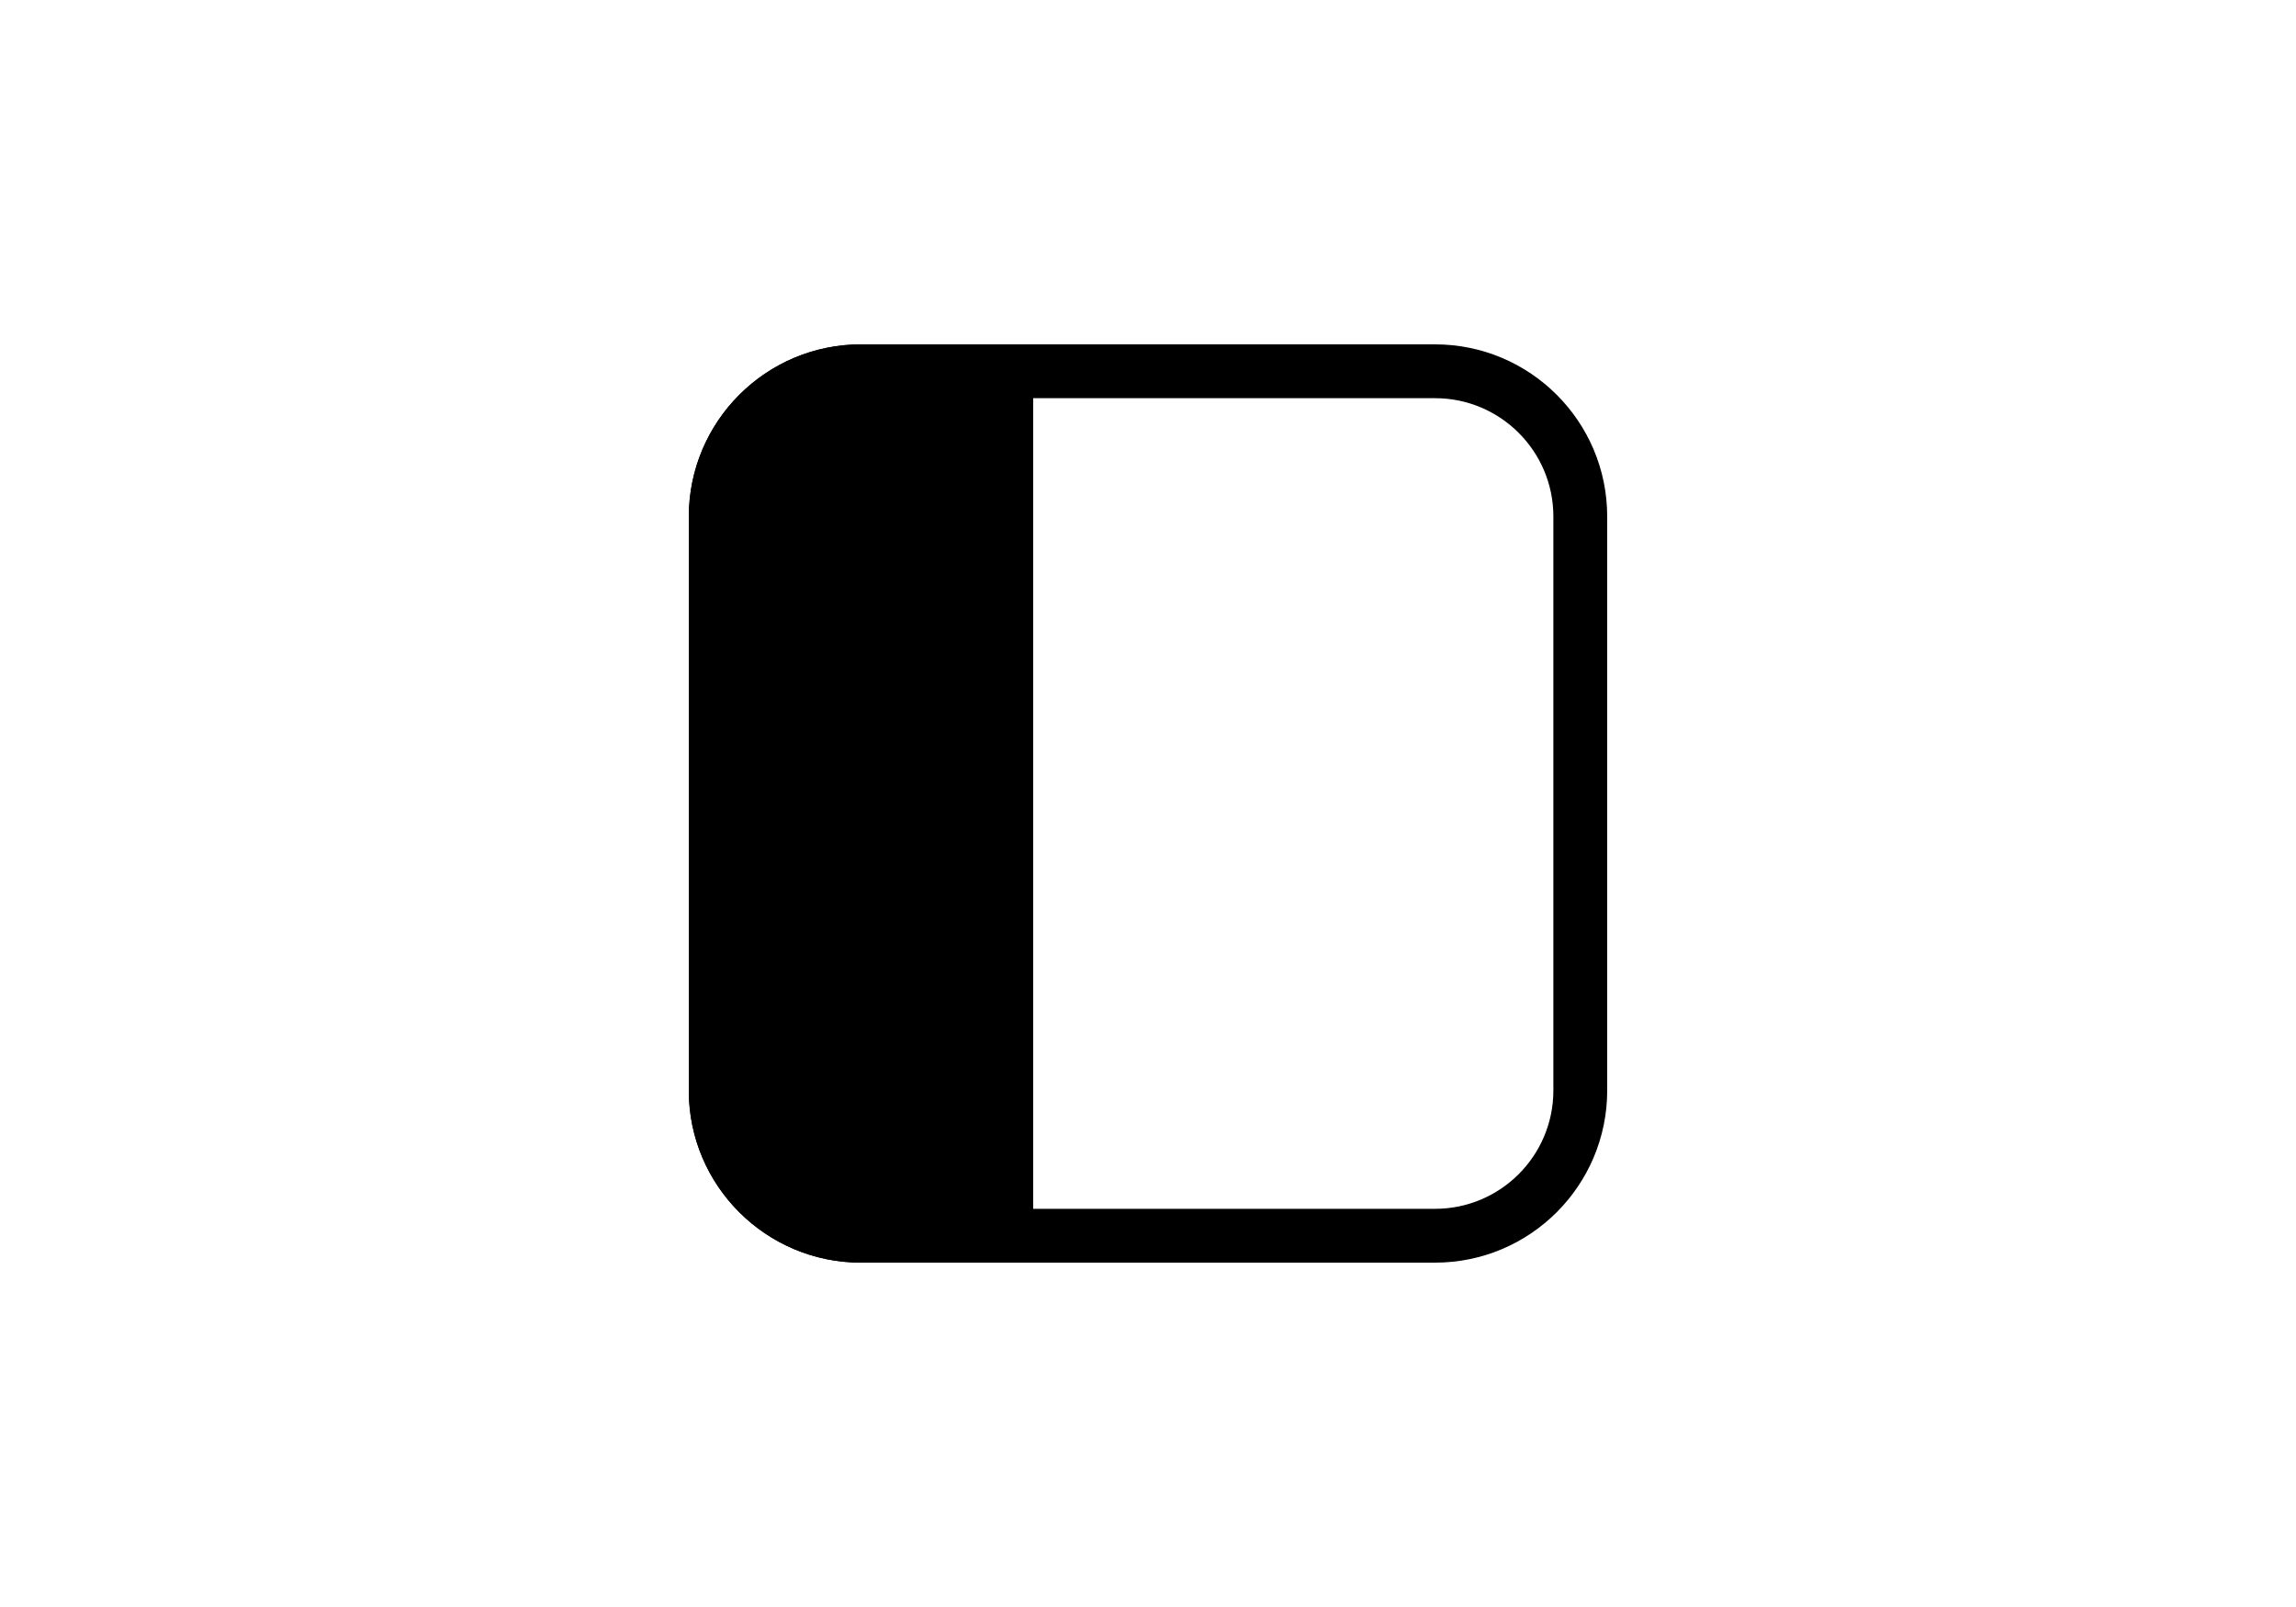
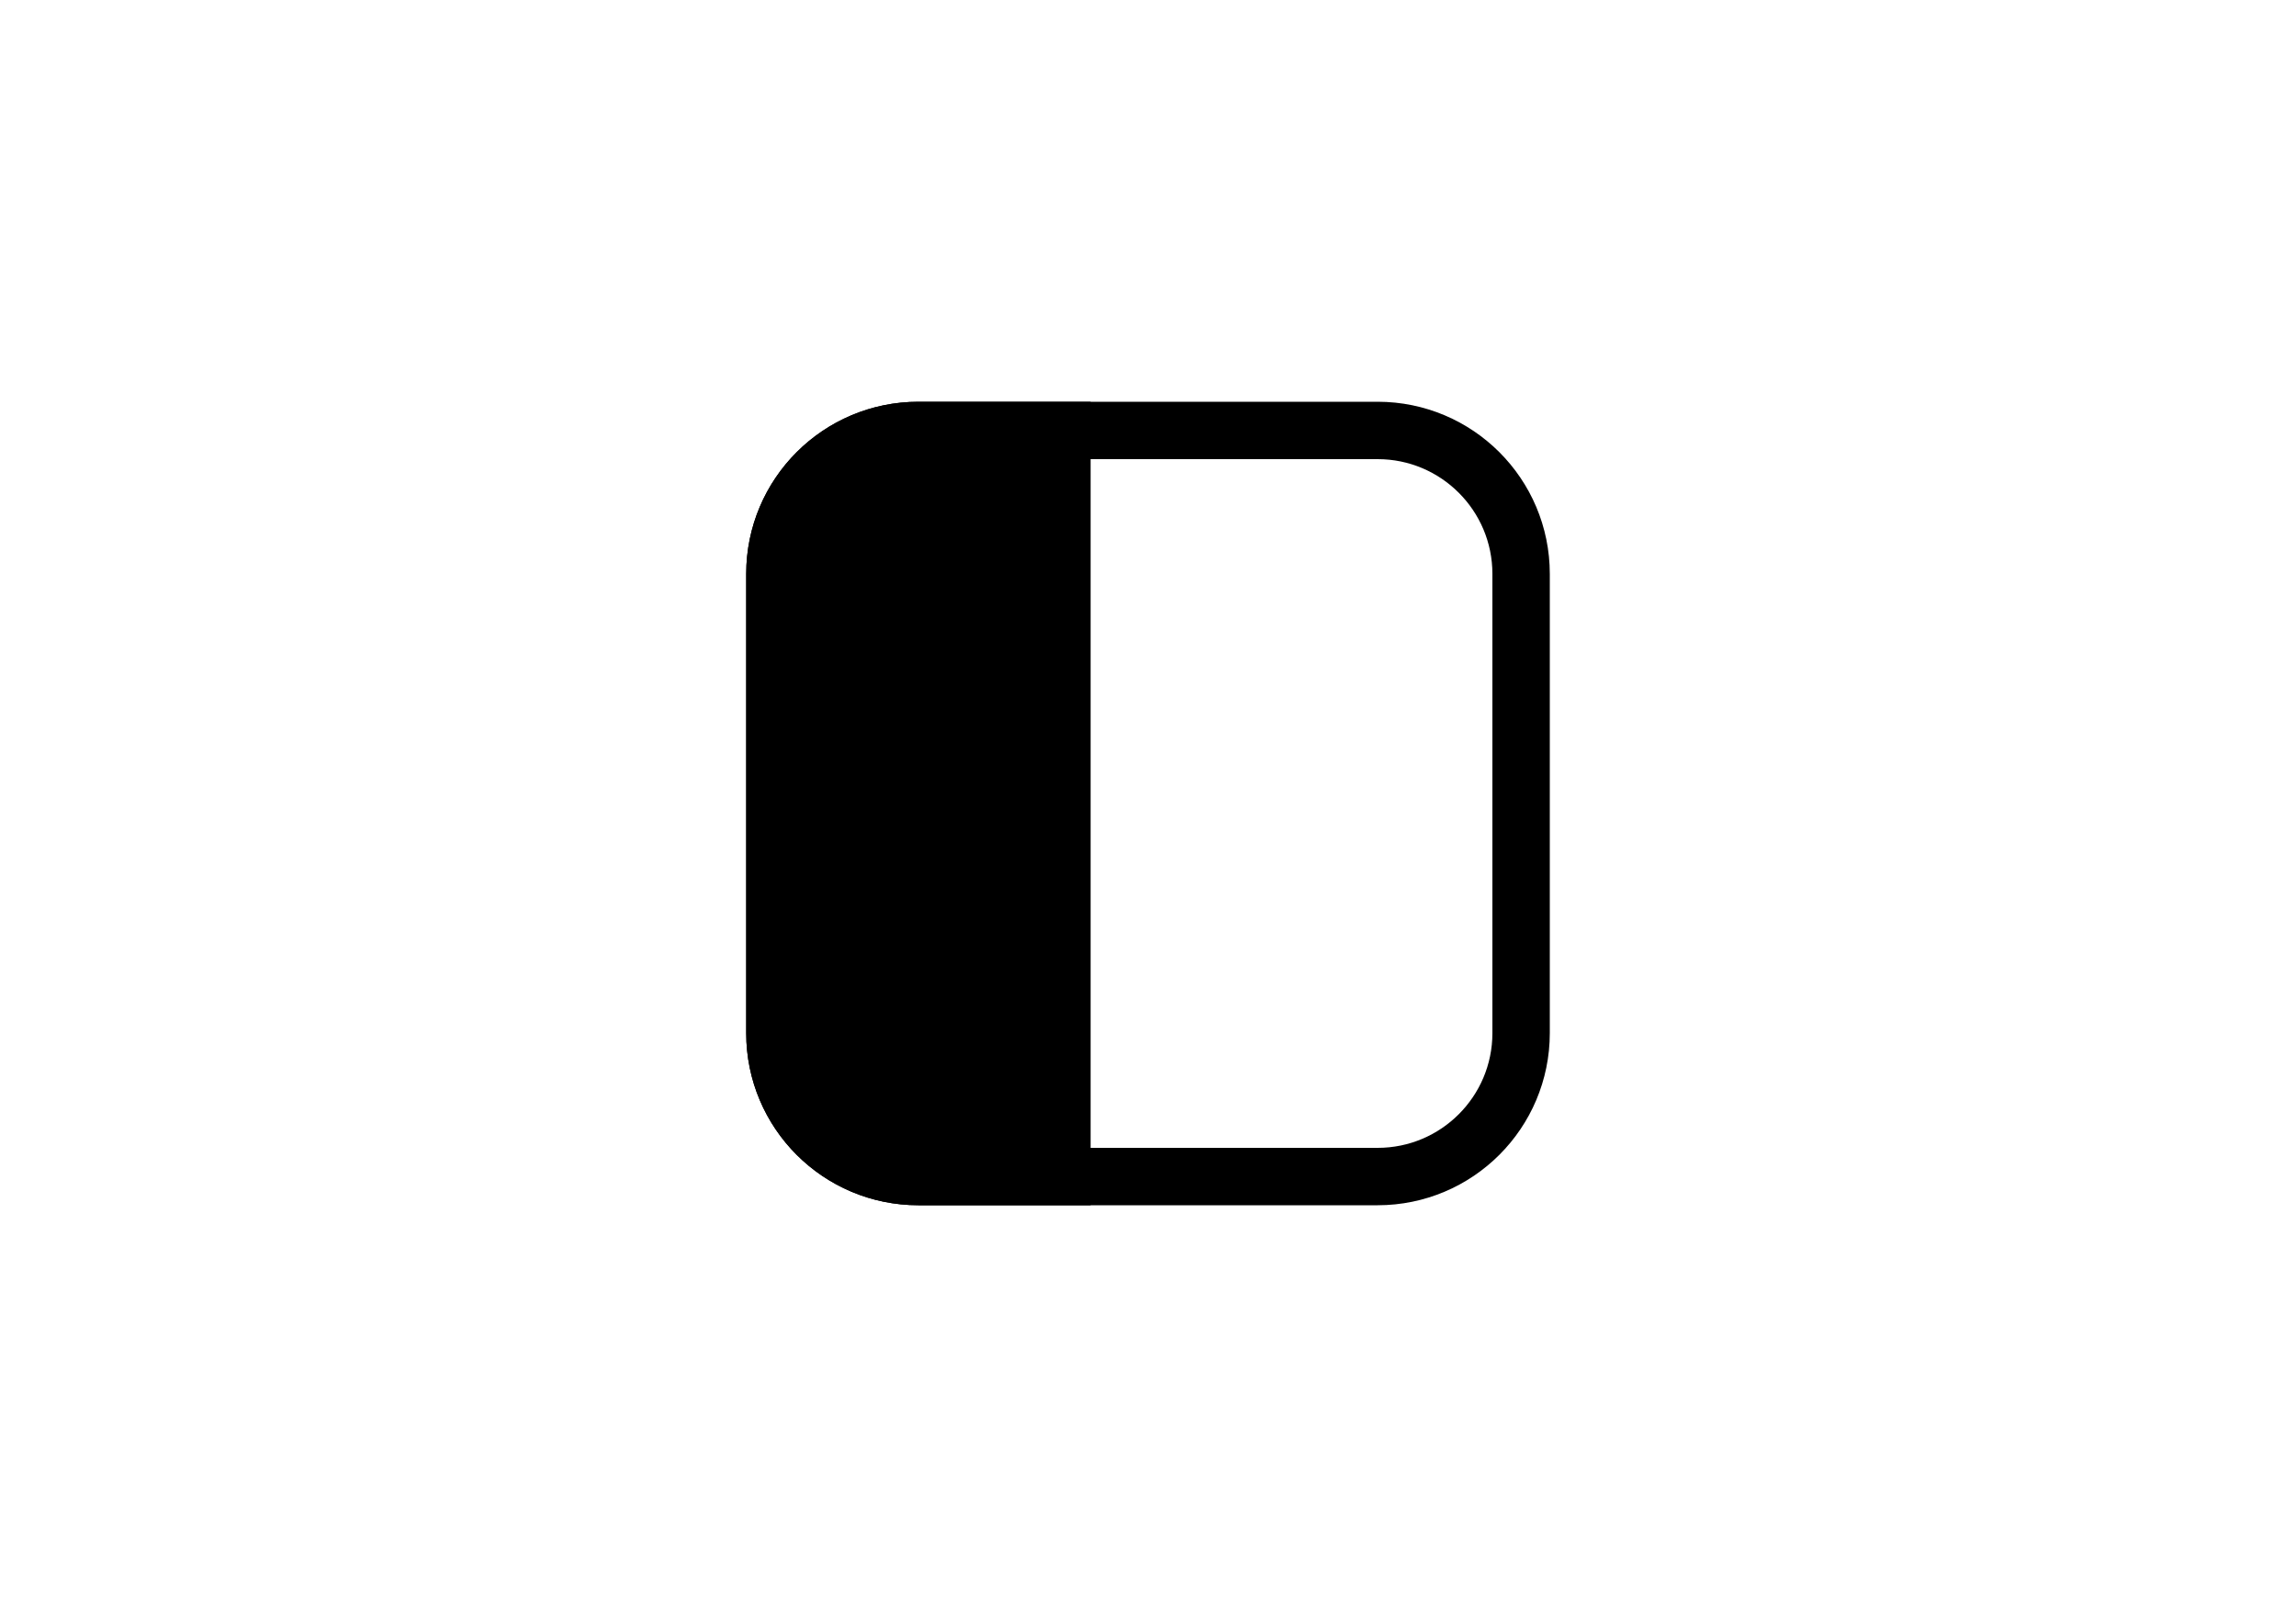
- <svg xmlns="http://www.w3.org/2000/svg" width="100%" height="100%" viewBox="0 0 40 28" version="1.1" xml:space="preserve" style="fill-rule:evenodd;clip-rule:evenodd;stroke-linejoin:round;stroke-miterlimit:2;">
-   <g transform="matrix(1,0,0,1,5,-1)">
-     <g id="sidebar">
-       <g transform="matrix(0.615385,0,0,0.615385,5.76923,5.76923)">
-         <path d="M28,6.875C28,4.184 25.816,2 23.125,2L6.875,2C4.184,2 2,4.184 2,6.875L2,23.125C2,25.816 4.184,28 6.875,28L23.125,28C25.816,28 28,25.816 28,23.125L28,6.875Z" style="fill:rgb(235,235,235);fill-opacity:0;" />
-         <path d="M28,6.875L28,23.125C28,25.816 25.816,28 23.125,28L6.875,28C4.184,28 2,25.816 2,23.125L2,6.875C2,4.184 4.184,2 6.875,2L23.125,2C25.816,2 28,4.184 28,6.875ZM26.476,6.875C26.476,5.025 24.975,3.524 23.125,3.524L6.875,3.524C5.025,3.524 3.524,5.025 3.524,6.875L3.524,23.125C3.524,24.975 5.025,26.476 6.875,26.476L23.125,26.476C24.975,26.476 26.476,24.975 26.476,23.125L26.476,6.875Z" />
-       </g>
-       <g transform="matrix(1,0,0,16,-13,-89)">
-         <path d="M26,6L23,6C21.344,6 20,6.084 20,6.188L20,6.813C20,6.916 21.344,7 23,7L26,7L26,6Z" />
-       </g>
-     </g>
-   </g>
+ <svg xmlns="http://www.w3.org/2000/svg" width="40" height="28" viewBox="0 0 40 28" fill="none">
+   <rect x="13.5" y="7.5" width="13" height="13" rx="2.5" stroke="black" />
+   <path d="M13 10C13 8.343 14.343 7 16 7H19V21H16C14.343 21 13 19.657 13 18V10Z" fill="black" />
</svg>
